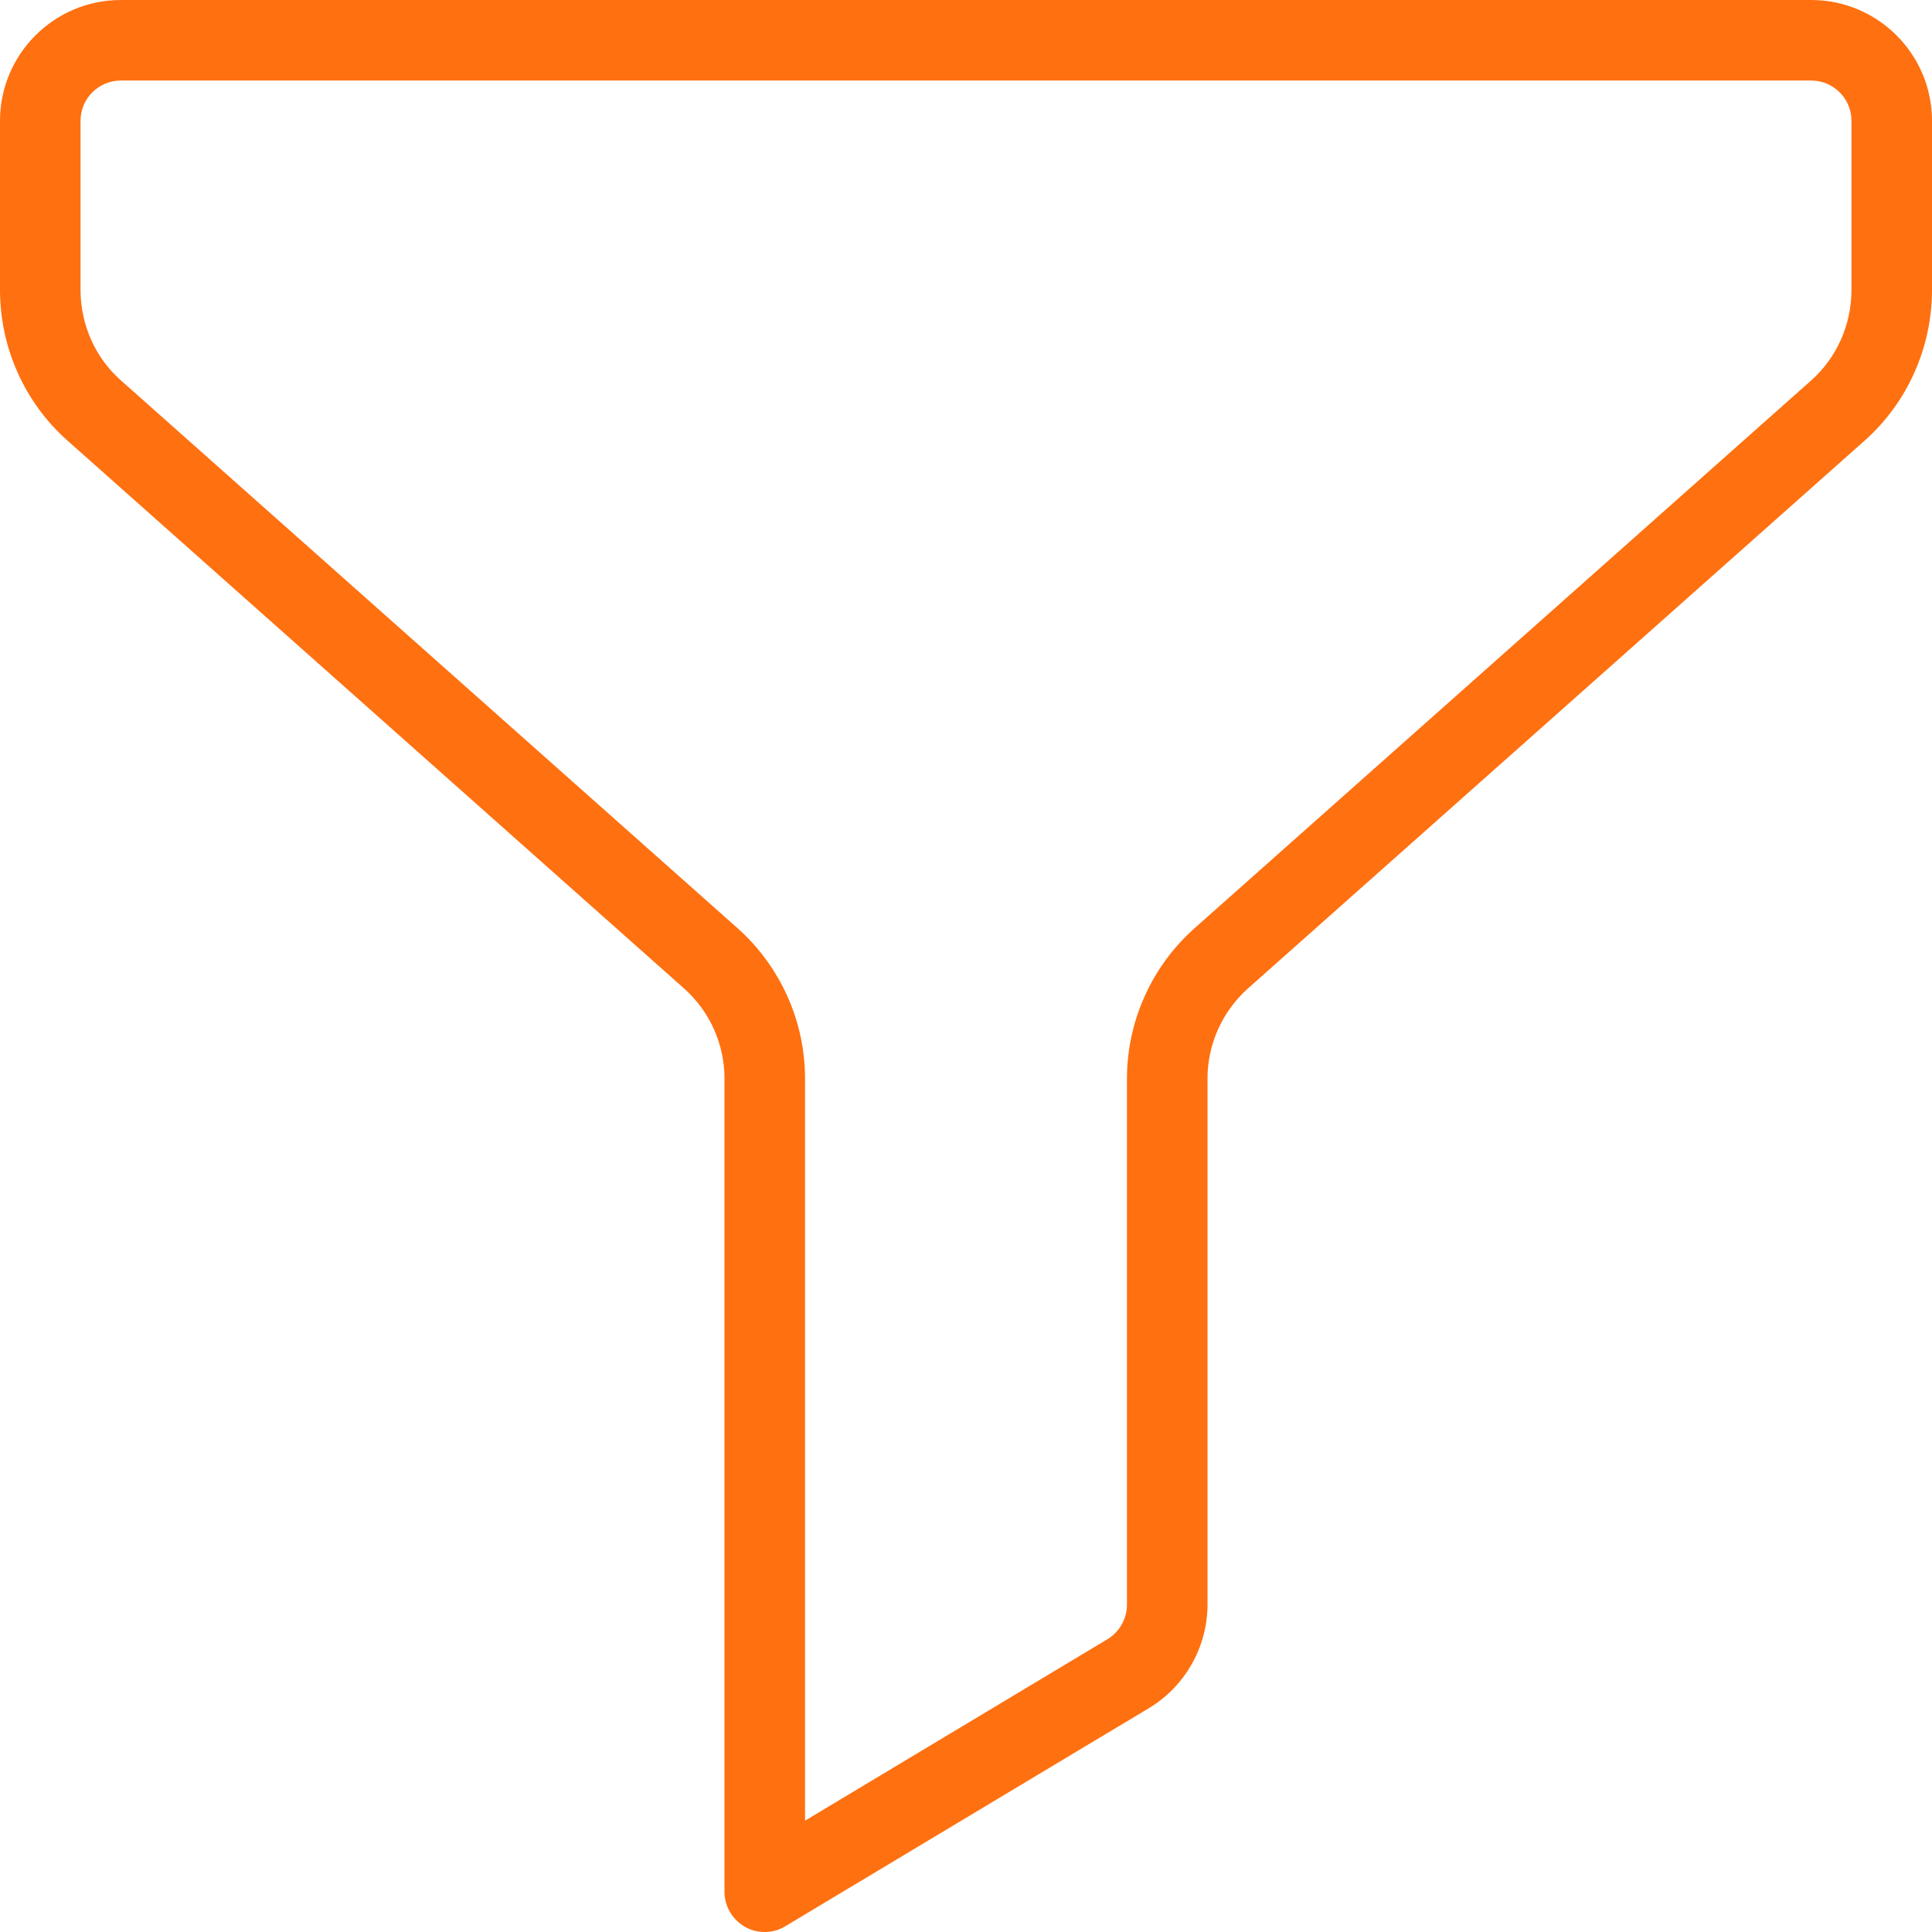
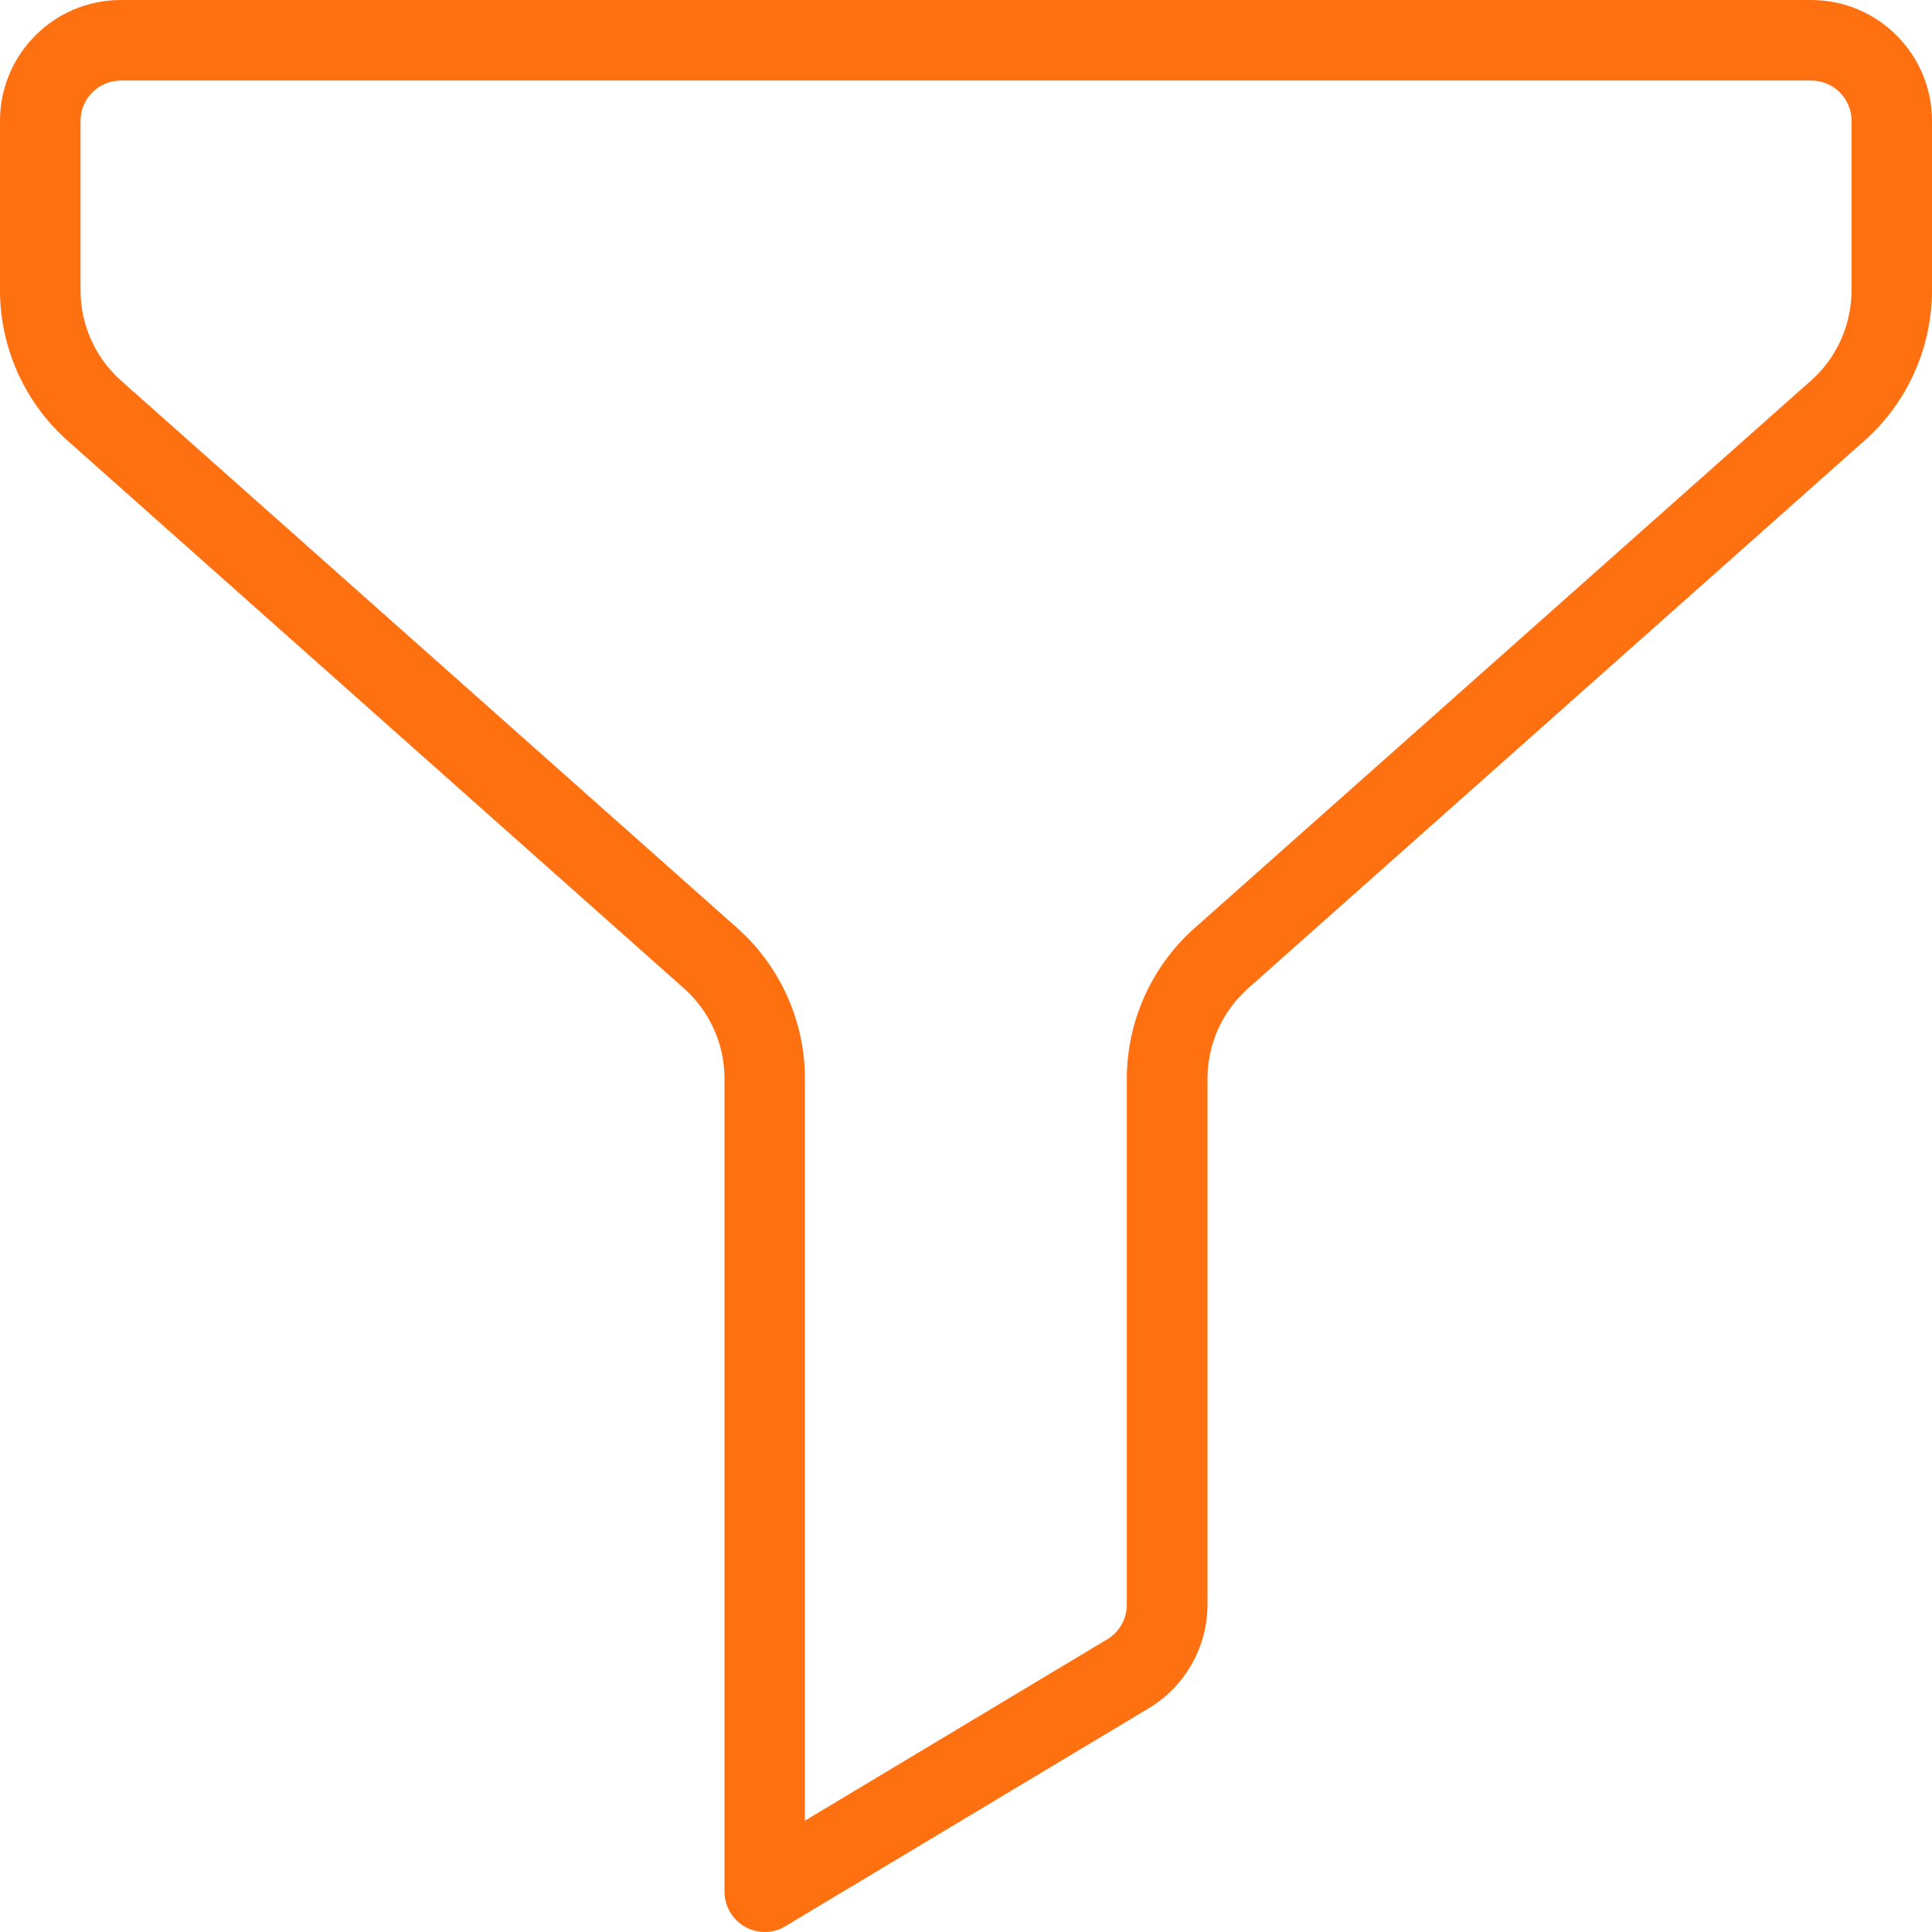
- <svg xmlns="http://www.w3.org/2000/svg" width="16" height="16" viewBox="0 0 16 16" fill="none">
-   <path d="M6.333 16C6.277 16 6.22 15.986 6.169 15.957C6.065 15.897 6 15.787 6 15.667V8.932C6 8.646 5.877 8.374 5.664 8.185L0.559 3.649C0.204 3.335 0 2.879 0 2.4V1C0 0.449 0.449 0 1 0H15C15.551 0 16 0.449 16 1V2.4C16 2.879 15.796 3.335 15.441 3.65L10.336 8.185C10.123 8.375 10 8.647 10 8.932V13.289C10 13.637 9.815 13.966 9.515 14.146L6.504 15.952C6.452 15.984 6.393 16 6.333 16ZM1 0.667C0.817 0.667 0.667 0.816 0.667 1V2.4C0.667 2.689 0.789 2.963 1.001 3.15L6.107 7.686C6.462 8.002 6.667 8.456 6.667 8.932V15.078L9.172 13.575C9.271 13.515 9.333 13.405 9.333 13.289V8.933C9.333 8.457 9.538 8.002 9.893 7.687L14.999 3.151C15.211 2.963 15.333 2.689 15.333 2.4V1C15.333 0.816 15.183 0.667 15 0.667H1Z" fill="#FF7010" />
+ <svg xmlns="http://www.w3.org/2000/svg" width="16" height="16" fill="none">
+   <path d="M6.333 16A.334.334 0 0 1 6 15.667V8.932a1 1 0 0 0-.336-.747L.559 3.649A1.669 1.669 0 0 1 0 2.4V1c0-.551.449-1 1-1h14c.551 0 1 .449 1 1v1.4c0 .48-.204.935-.56 1.25l-5.104 4.535a1 1 0 0 0-.336.747v4.357c0 .348-.185.677-.485.857l-3.011 1.806a.326.326 0 0 1-.17.048ZM1 .667A.334.334 0 0 0 .667 1v1.4A1 1 0 0 0 1 3.15l5.106 4.536c.355.316.56.77.56 1.246v6.146l2.505-1.503c.1-.06.161-.17.161-.286V8.933c0-.476.205-.931.56-1.246L15 3.15c.212-.188.334-.462.334-.751V1A.334.334 0 0 0 15 .667H1Z" fill="#FF7010" />
</svg>
